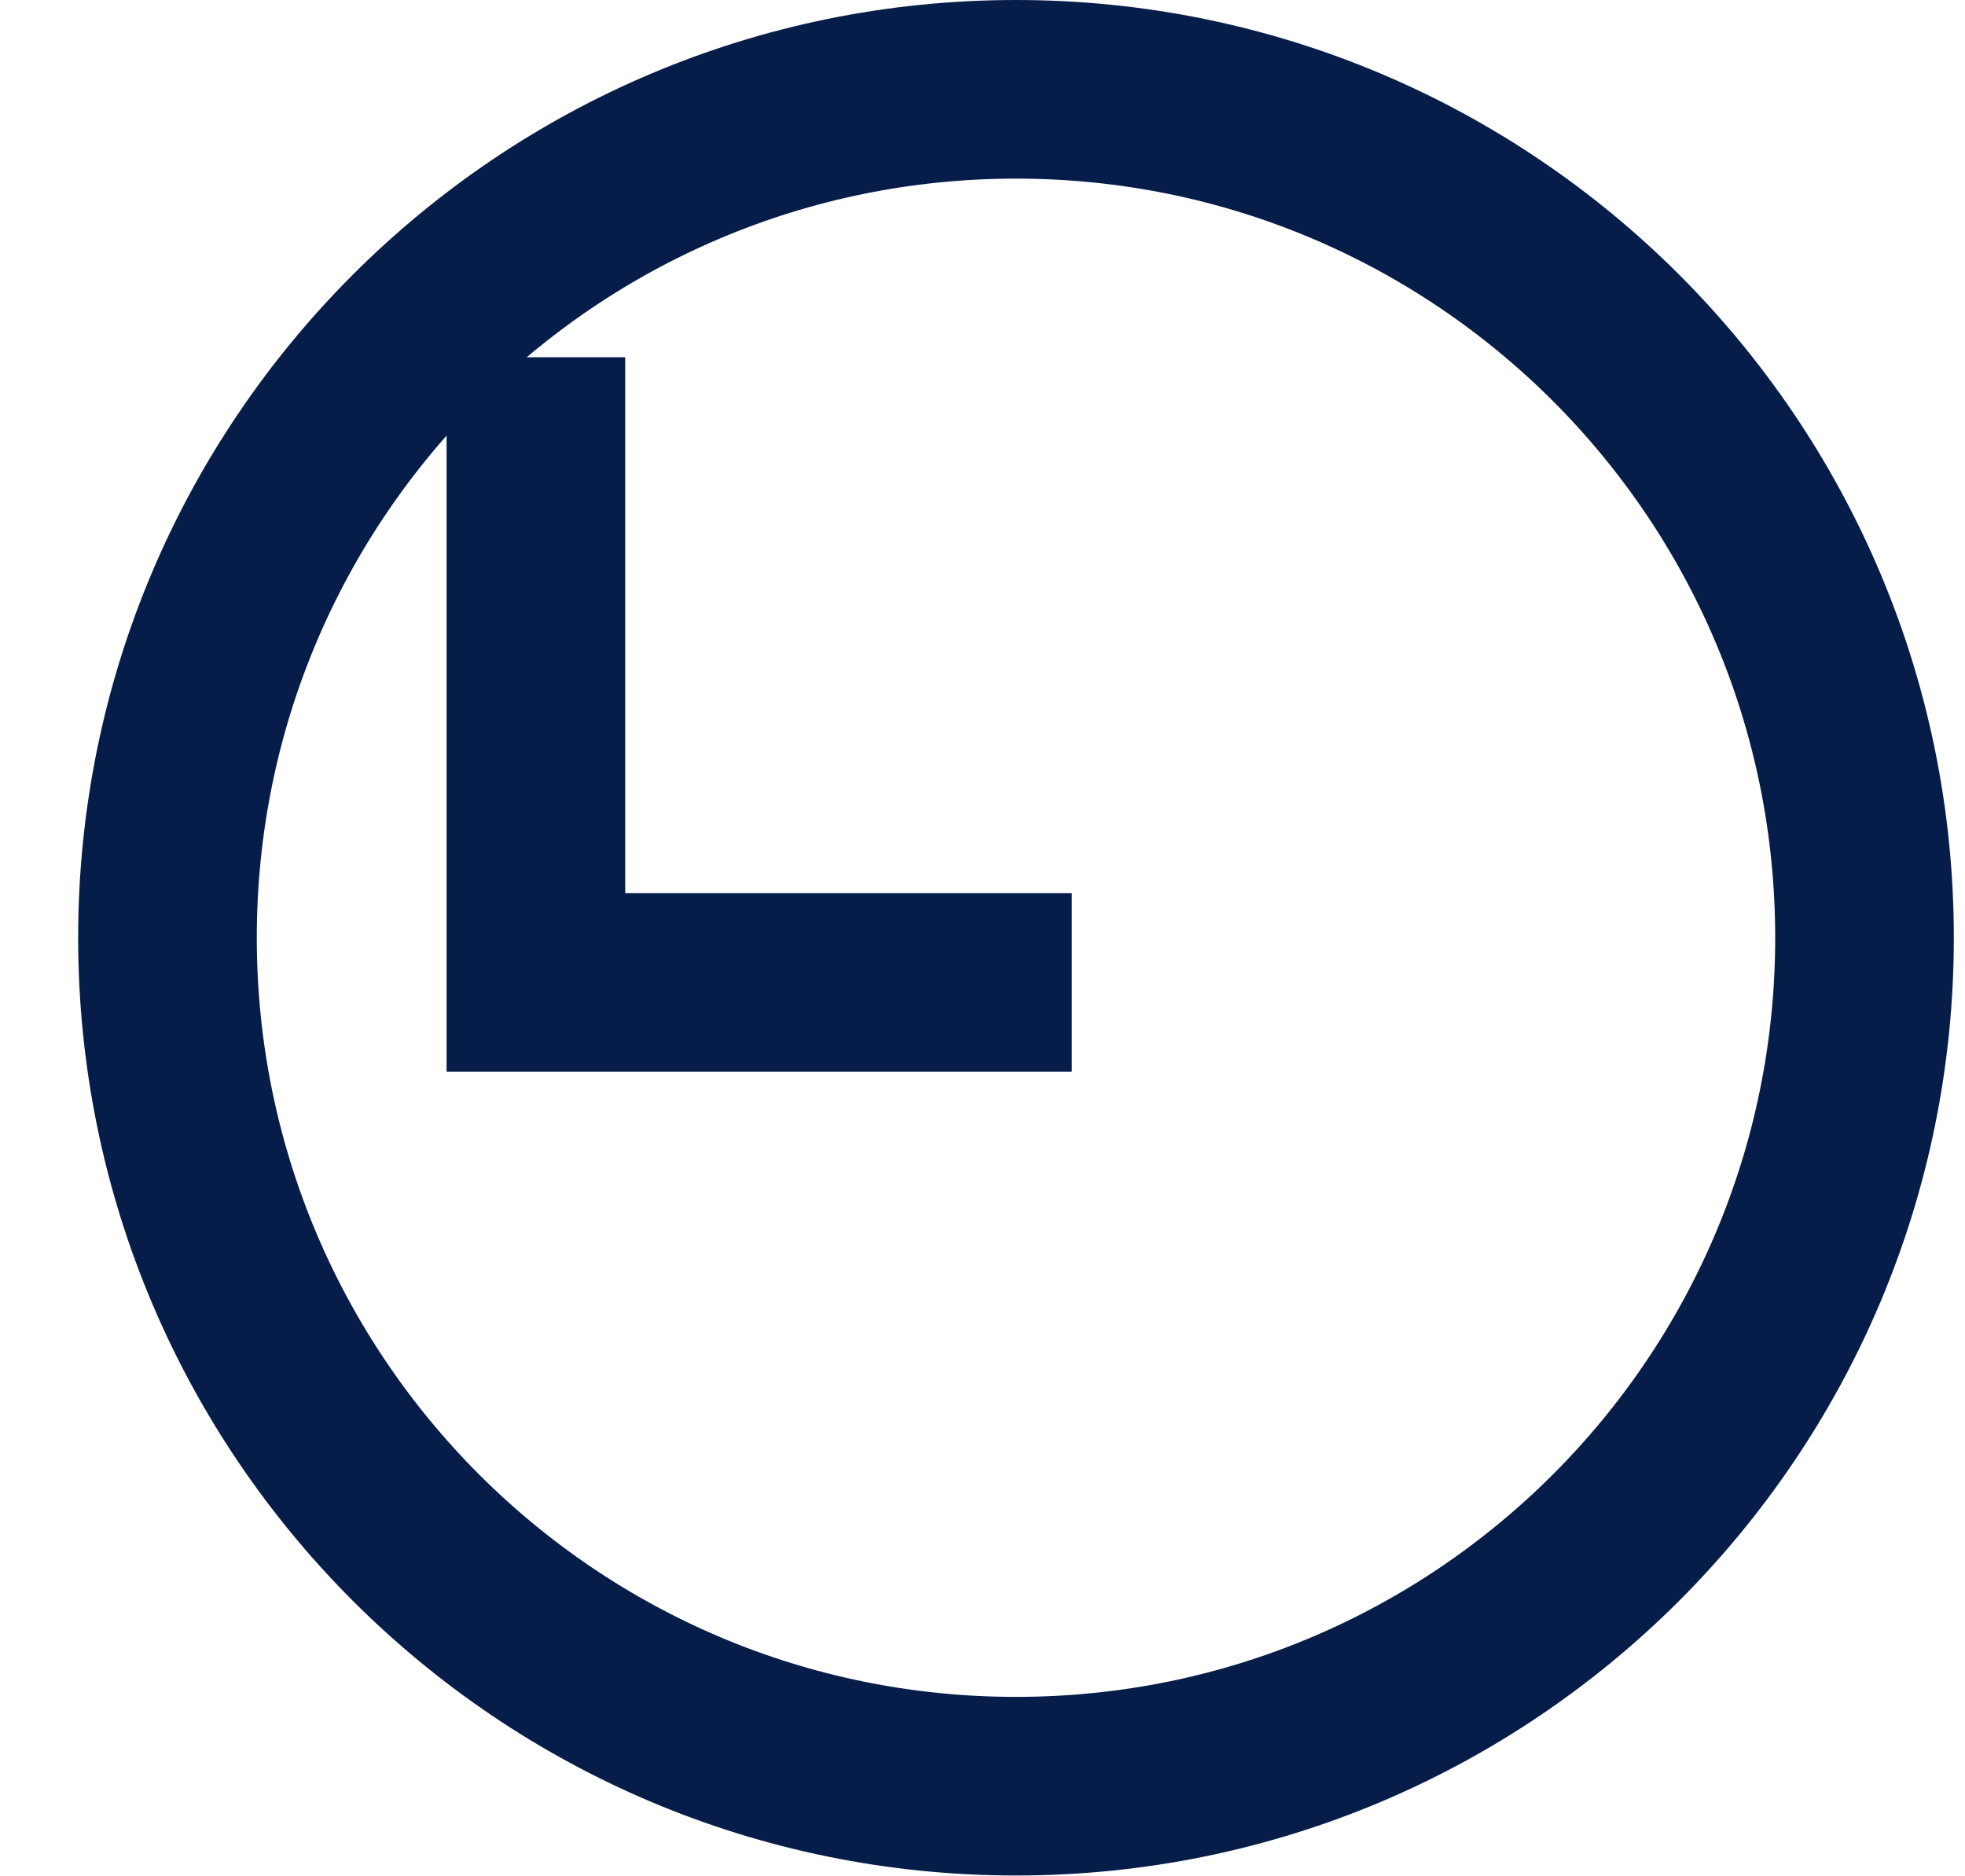
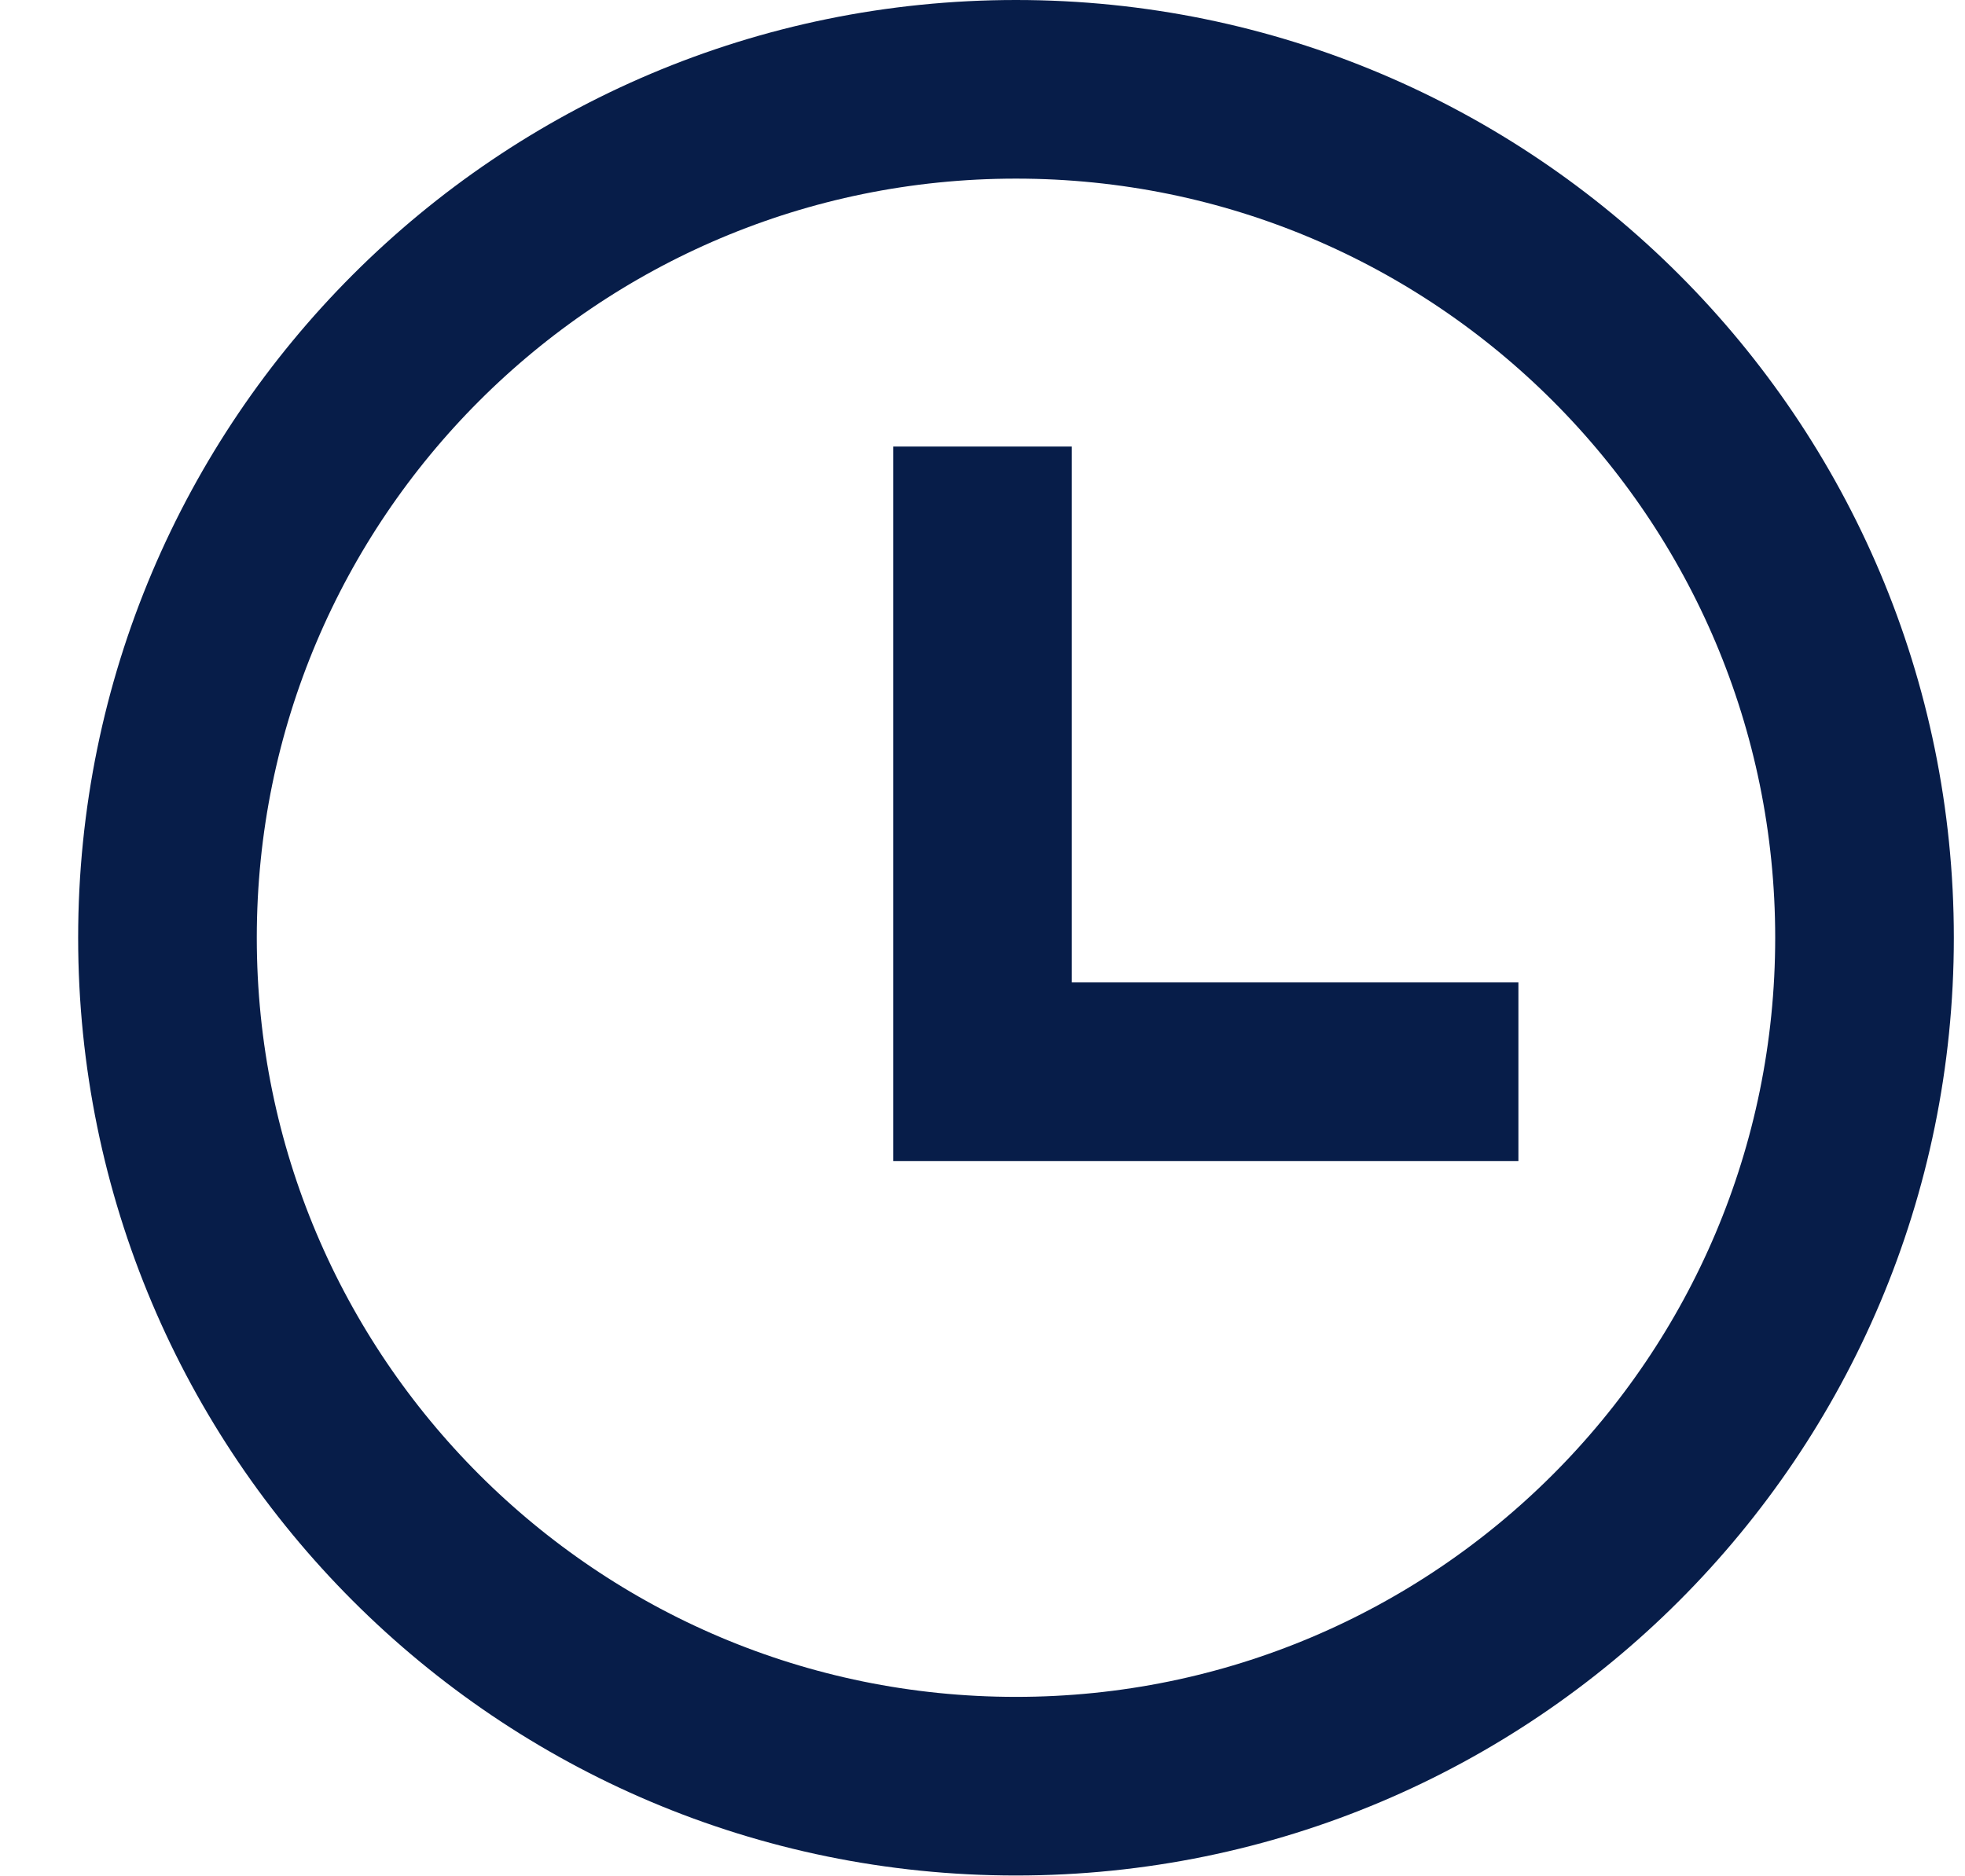
<svg xmlns="http://www.w3.org/2000/svg" width="22" height="21" viewBox="0 0 22 21" fill="none">
  <circle cx="11.375" cy="10.5" r="9.5" stroke="#071D49" stroke-width="2" />
-   <path d="M6 4V11H12" stroke="#071D49" stroke-width="2" />
+   <path d="M11 5V12H17" stroke="#071D49" stroke-width="2" />
</svg>
